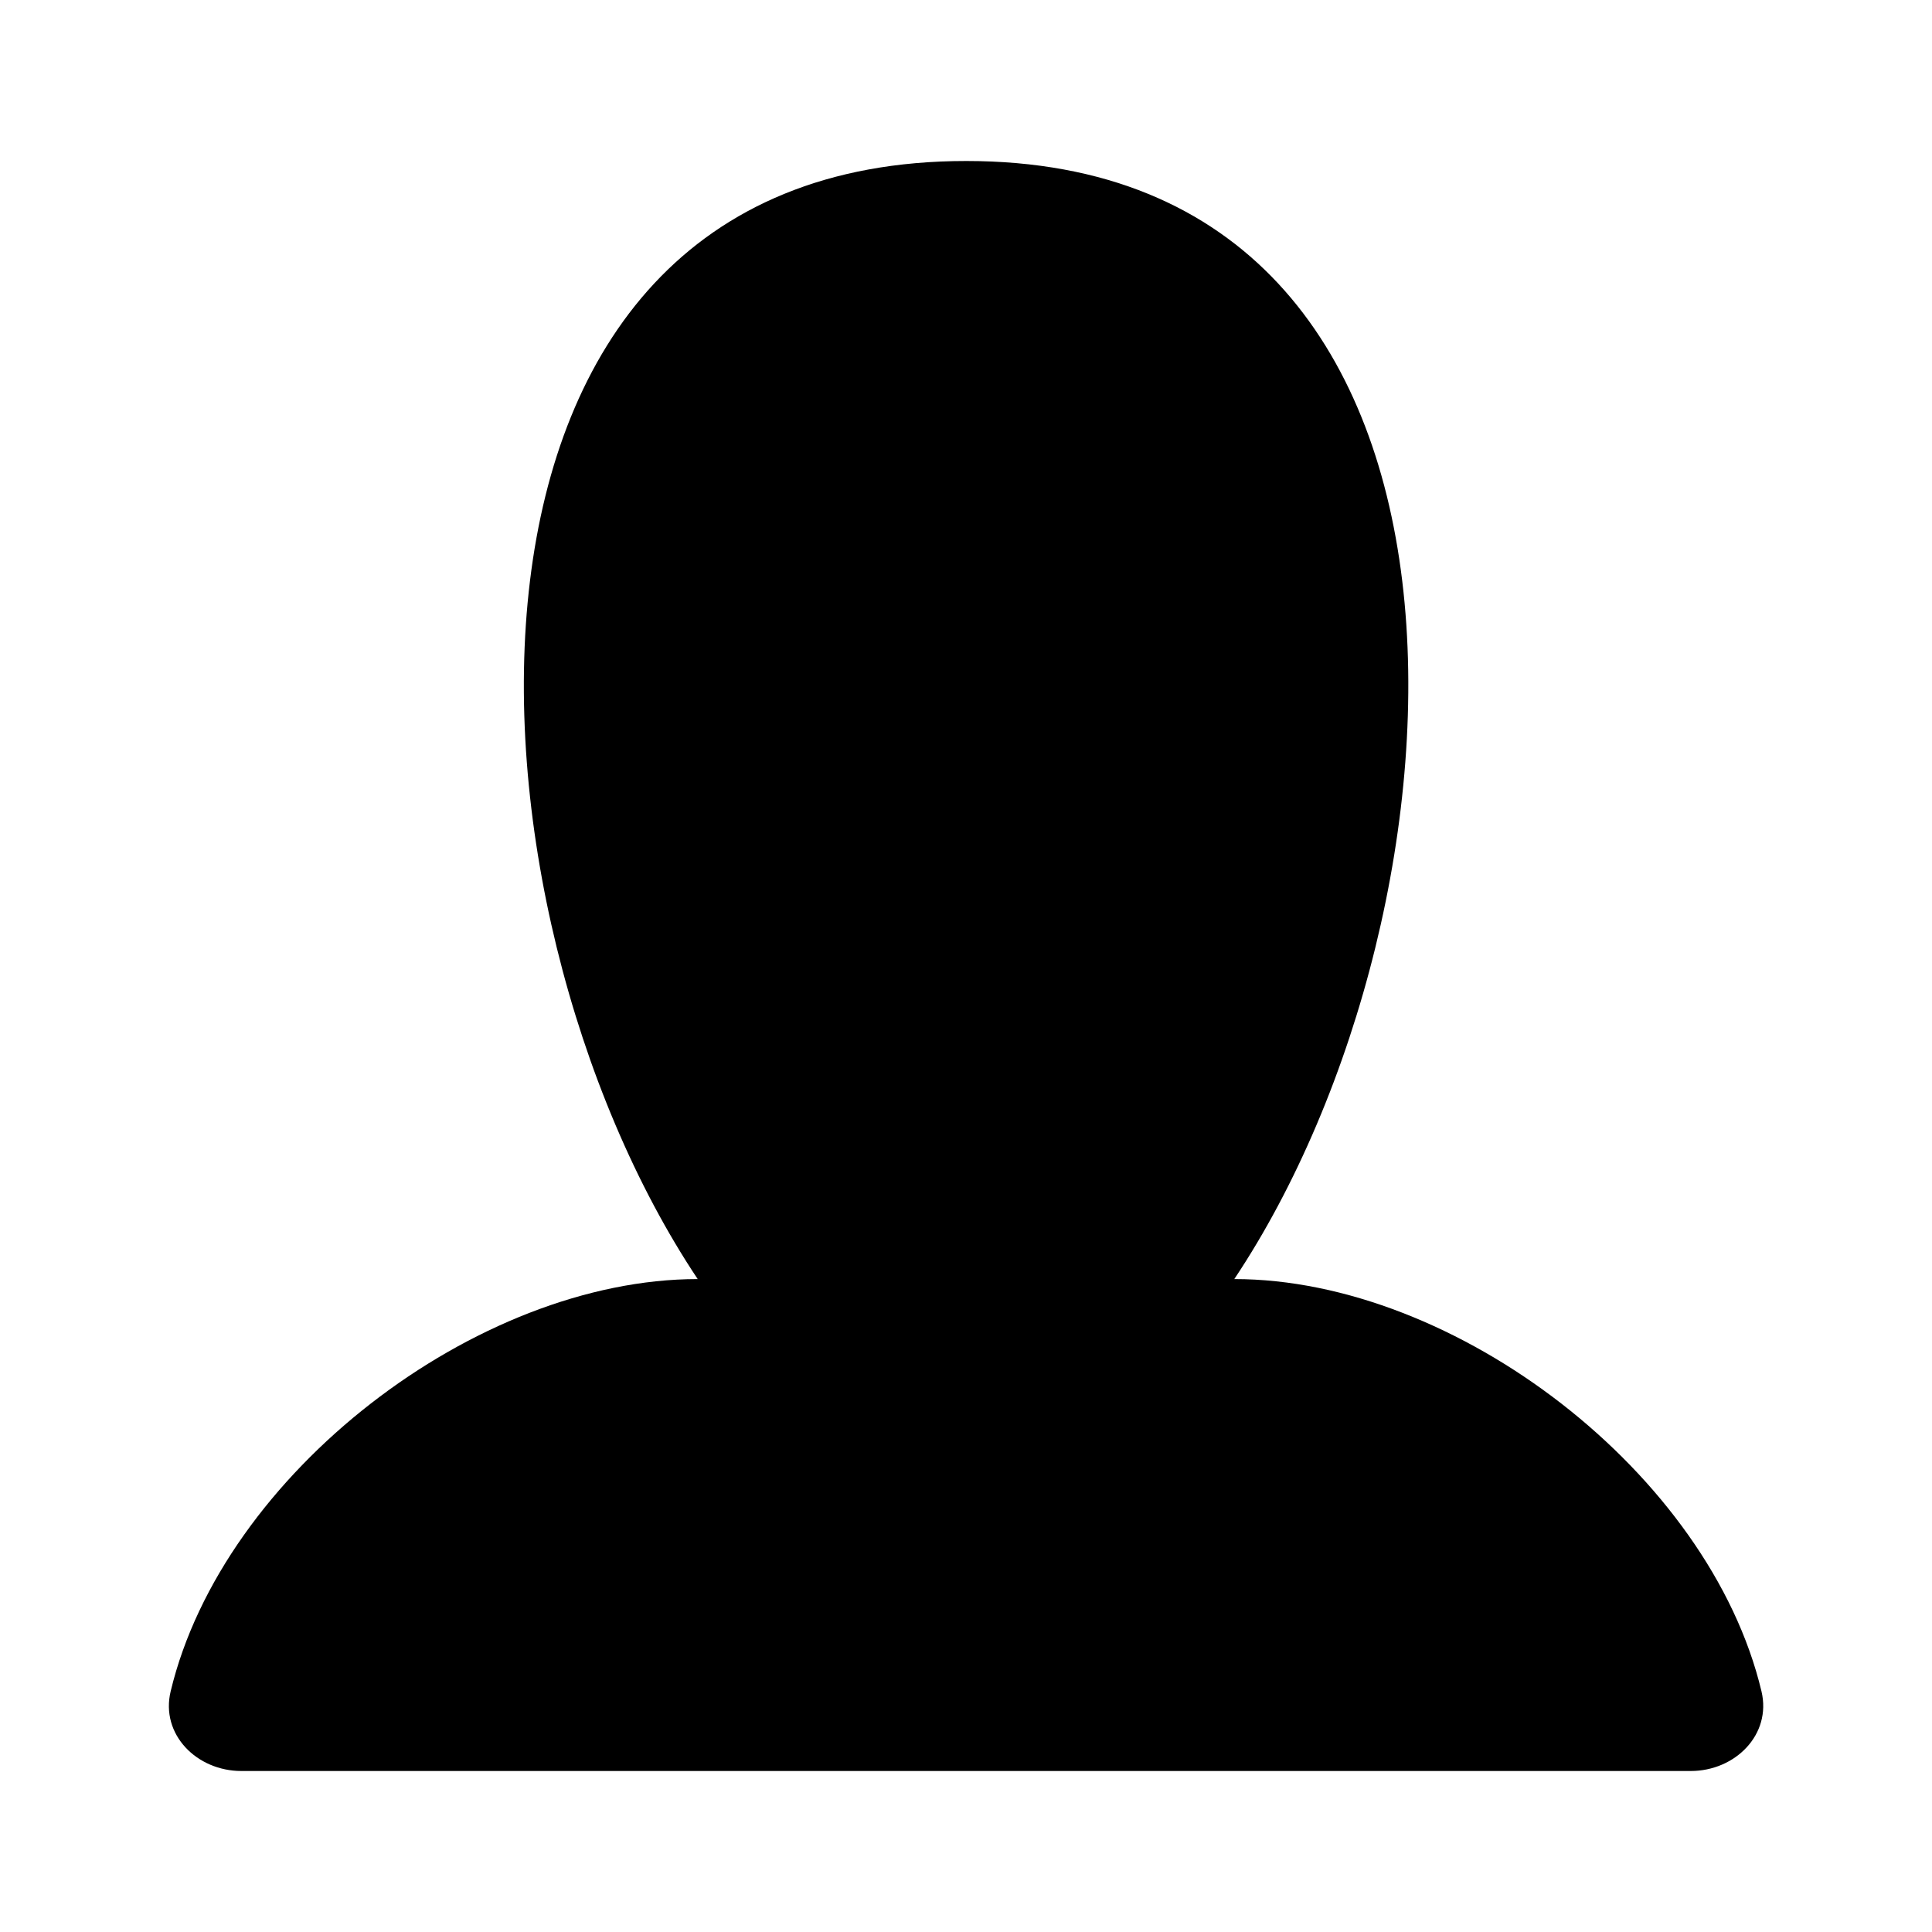
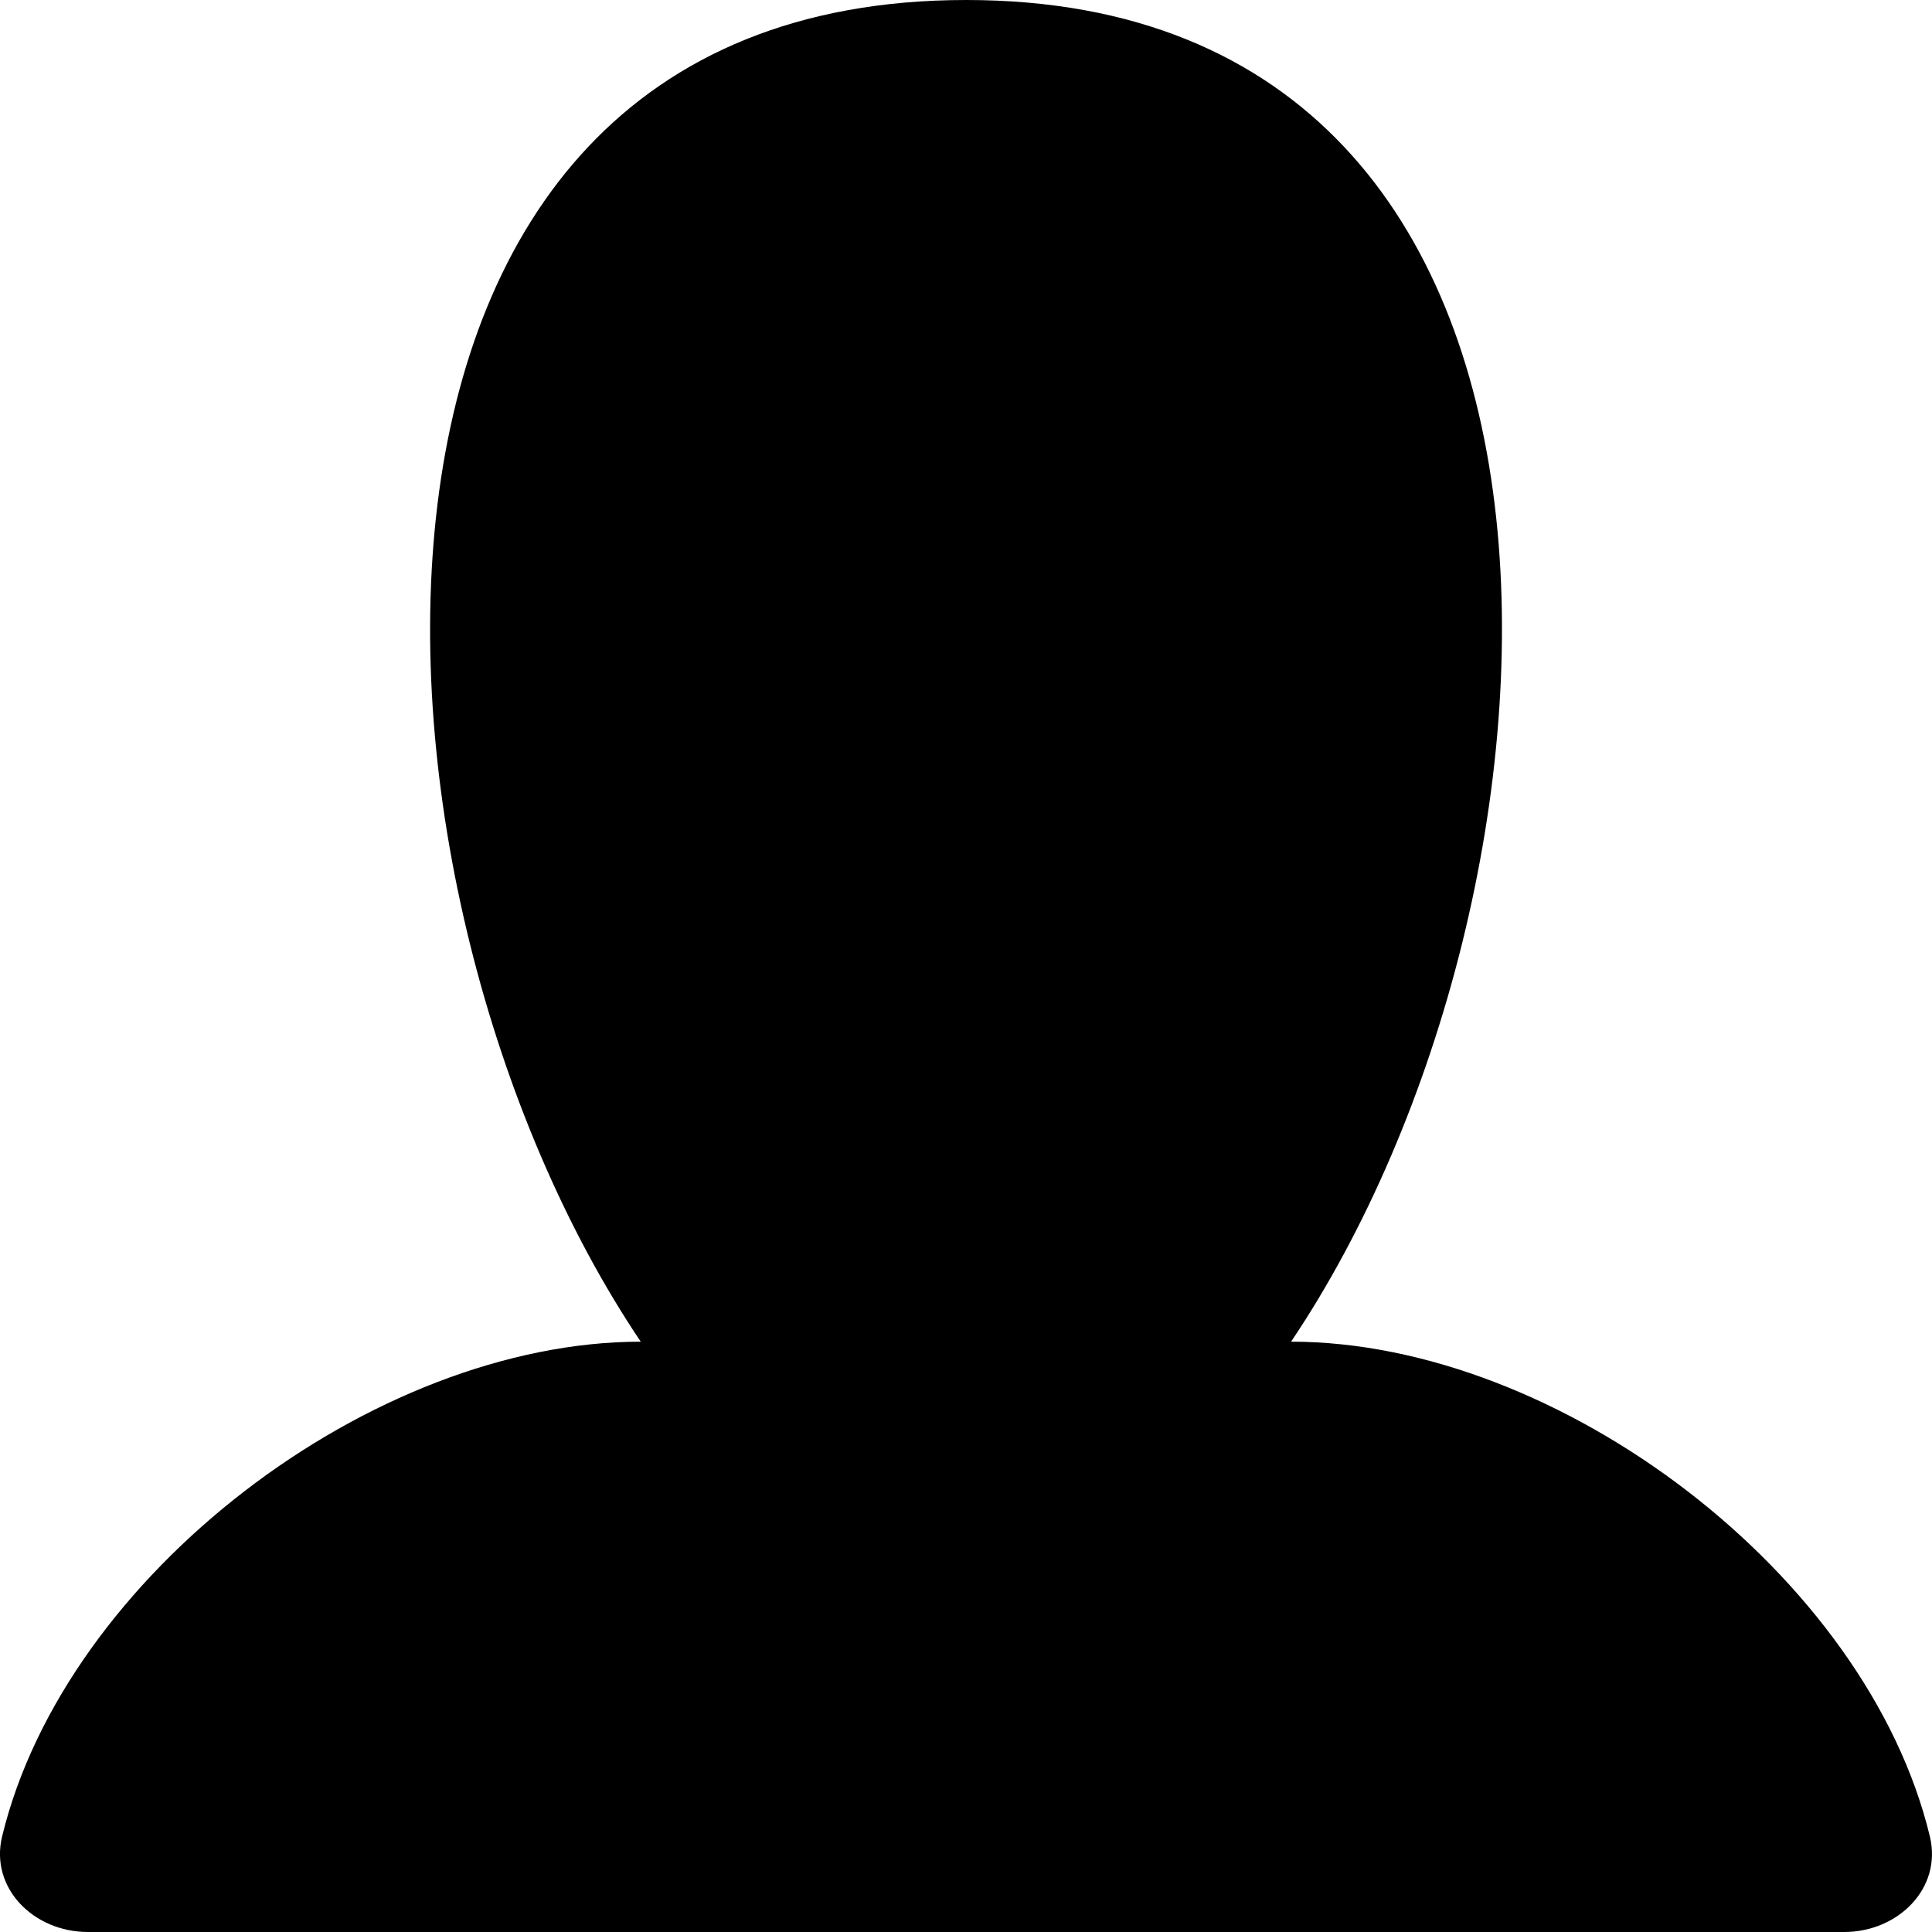
- <svg xmlns="http://www.w3.org/2000/svg" width="24" height="24" viewBox="0 0 24 24" fill="none">
-   <path d="M15.333 15.889C18.41 11.274 18.928 2 12.003 2C5.077 2 5.59 11.274 8.667 15.889C5.922 15.889 2.768 18.304 2.12 21.01C1.991 21.547 2.446 22 2.998 22H21.003C21.555 22 22.009 21.548 21.882 21.011C21.237 18.305 18.079 15.889 15.333 15.889Z" fill="black" />
+ <svg xmlns="http://www.w3.org/2000/svg" width="20" height="20" viewBox="0 0 20 20" fill="none">
+   <path d="M13.365 13.889C16.473 9.273 16.996 -1.52588e-05 10.002 -1.52588e-05C3.008 -1.52588e-05 3.526 9.273 6.633 13.889C3.861 13.889 0.677 16.304 0.022 19.01C-0.108 19.547 0.351 20 0.909 20H19.091C19.648 20 20.107 19.548 19.978 19.011C19.327 16.305 16.138 13.889 13.365 13.889Z" fill="black" />
</svg>
